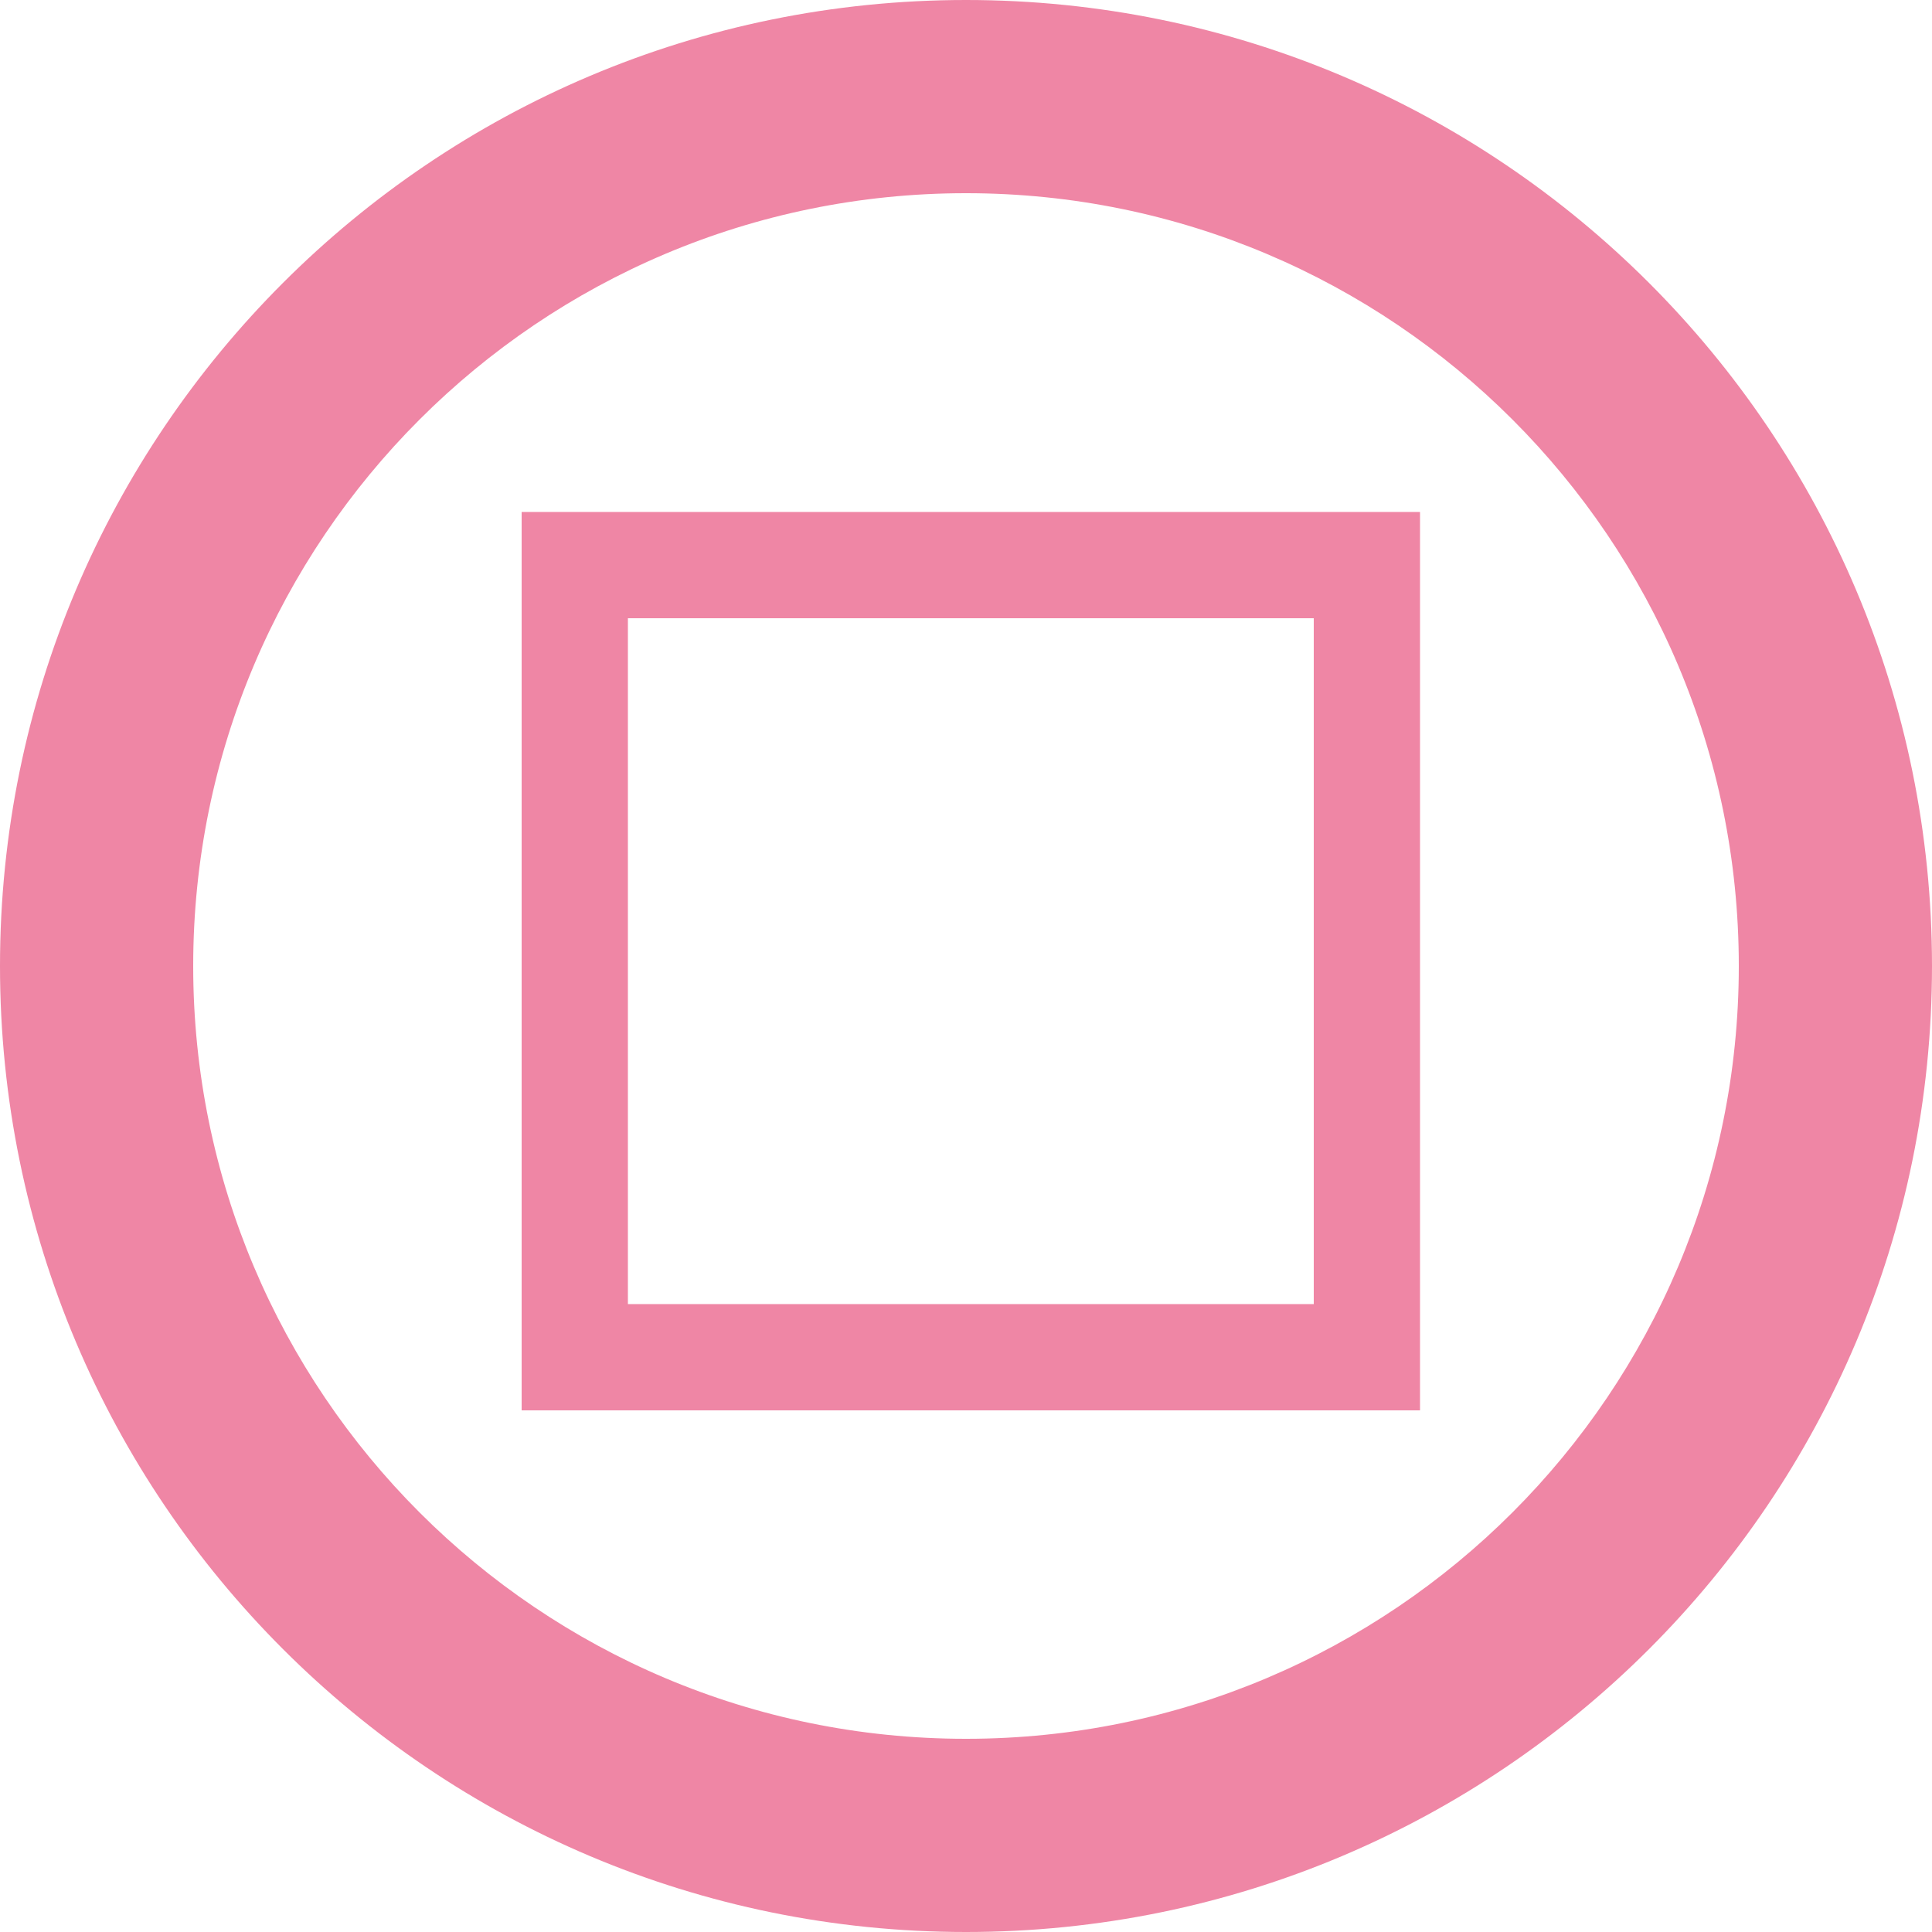
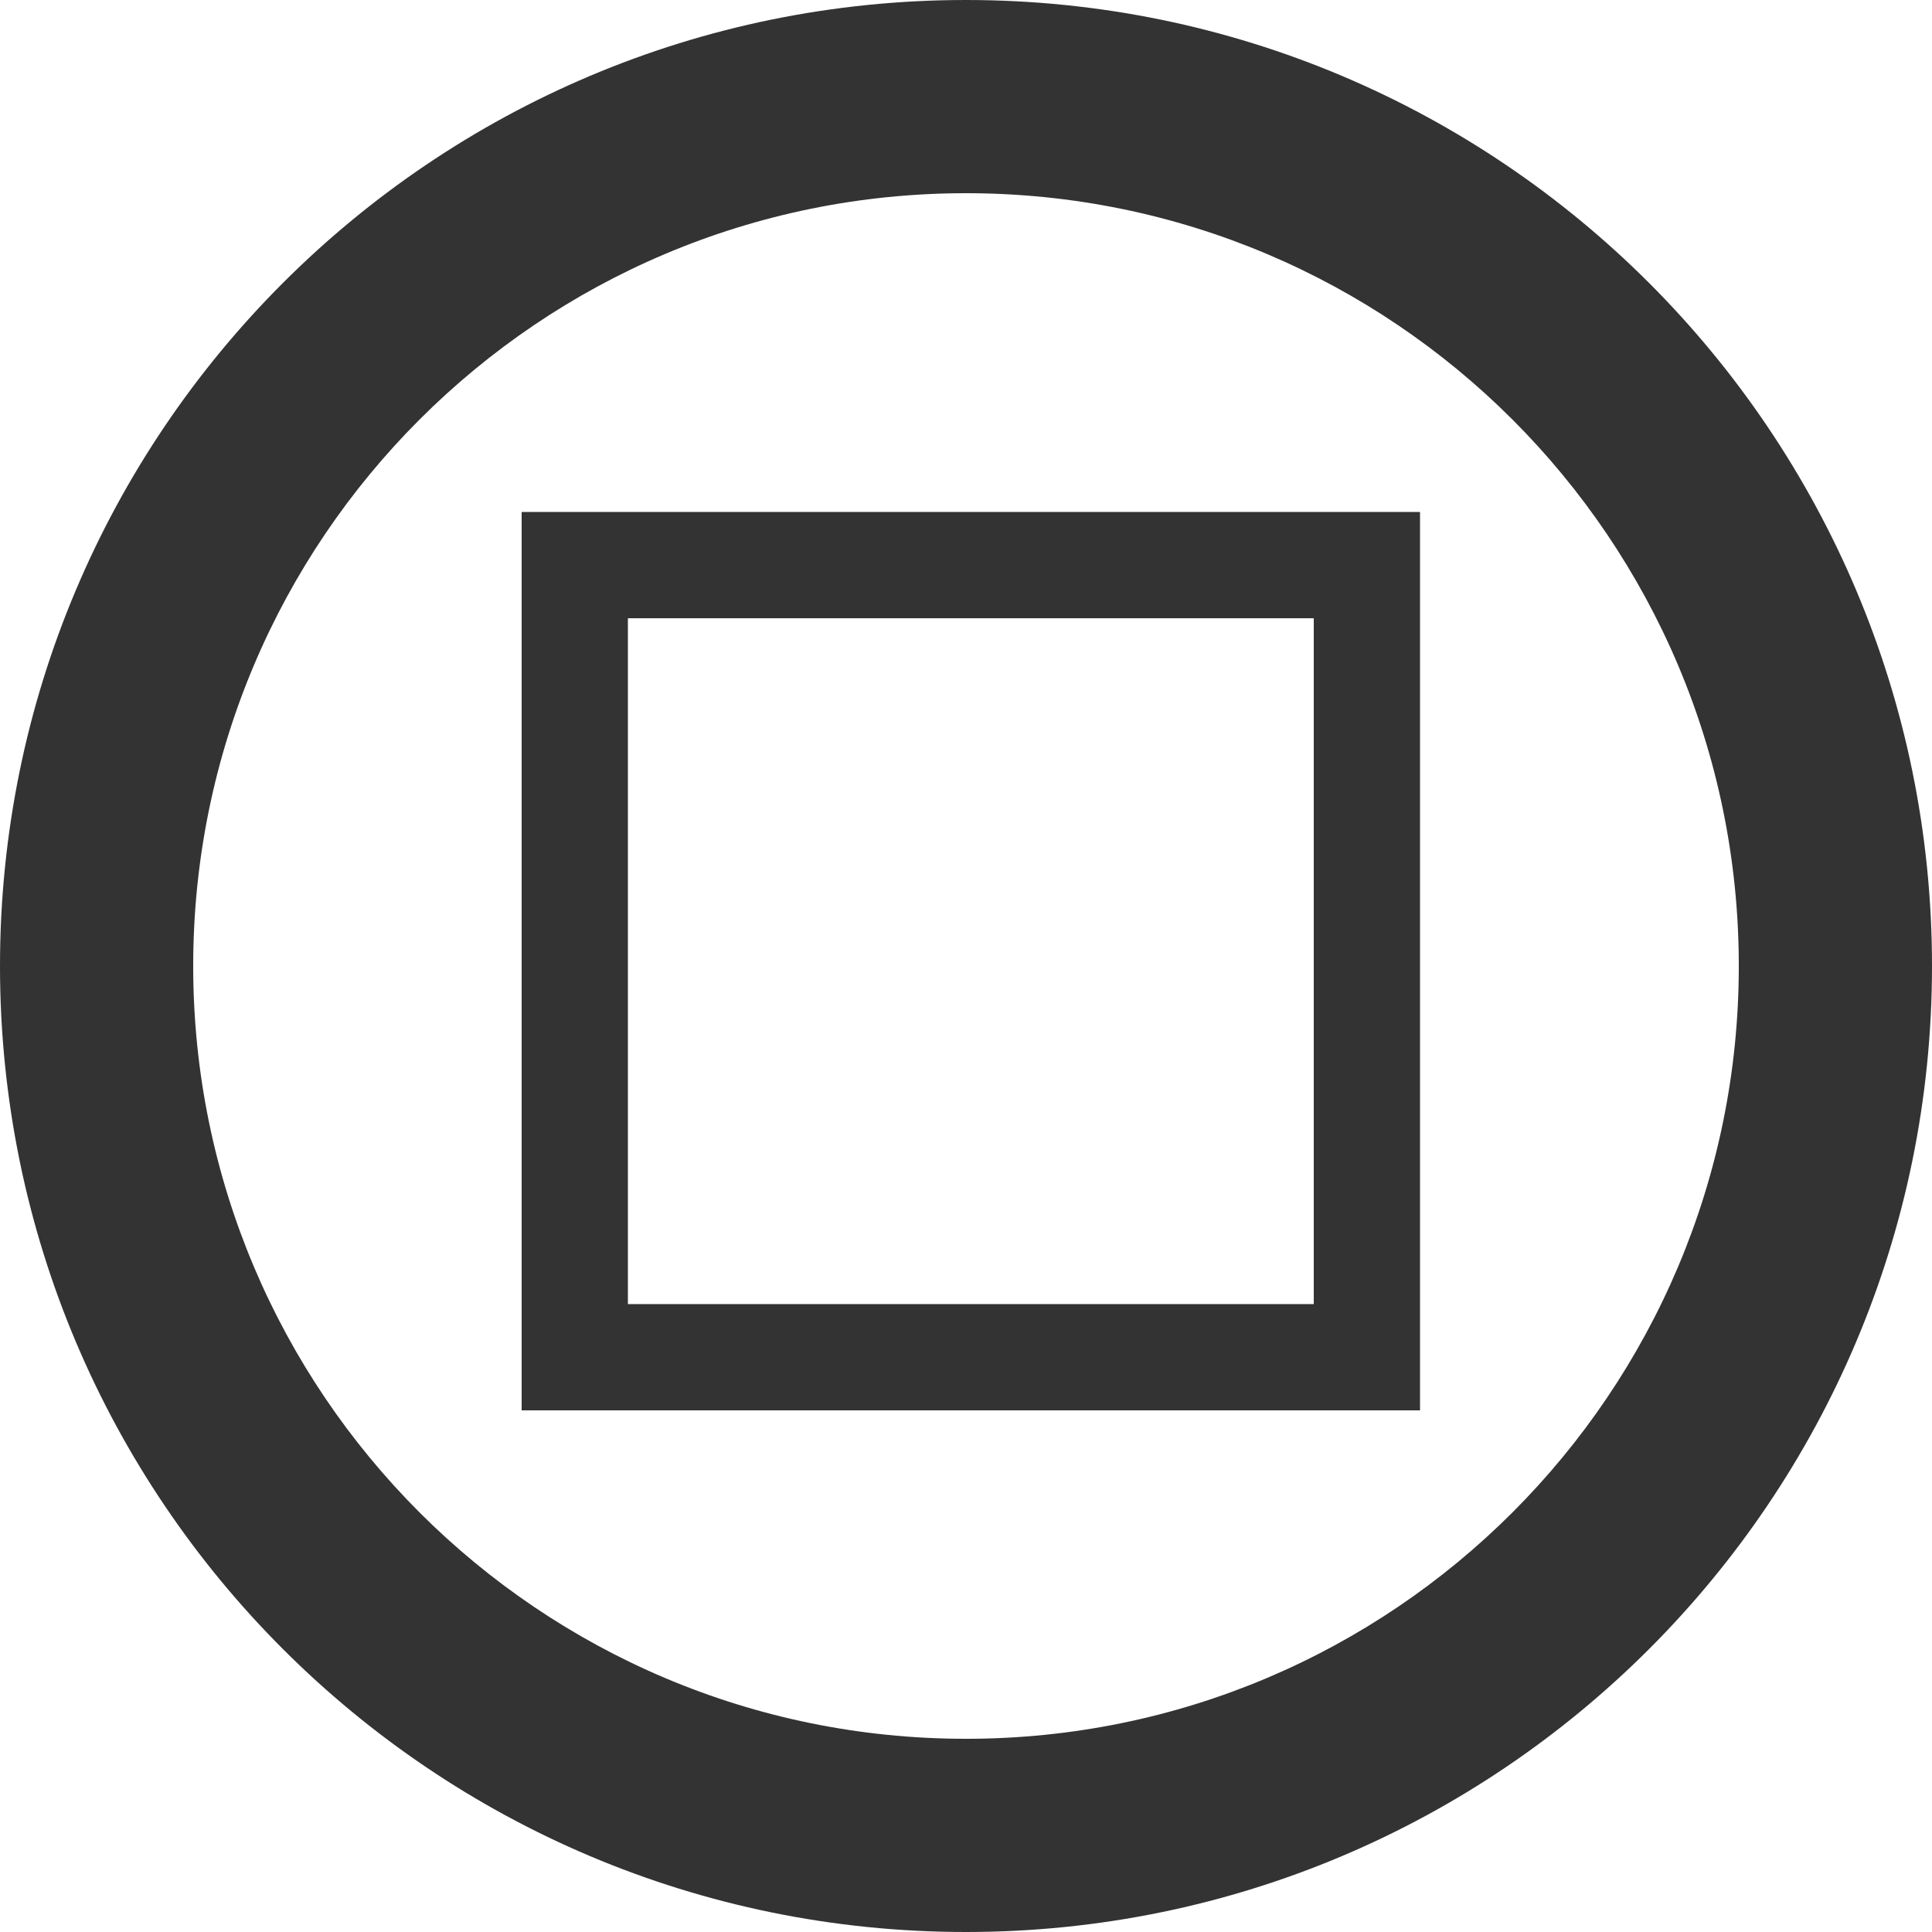
<svg xmlns="http://www.w3.org/2000/svg" viewBox="0 0 200 200">
-   <g fill="#EF86A5">
+   <g fill="#333">
    <path d="M100 0C44.771 0 0 44.771 0 100s44.771 100 100 100 100-44.771 100-100S155.229 0 100 0zm0 180c-44.183 0-80-35.817-80-80s35.817-80 80-80 80 35.817 80 80-35.817 80-80 80z" />
    <path d="M54 53v93h93V53H54zm82 82H65V64h71v71z" />
  </g>
</svg>
